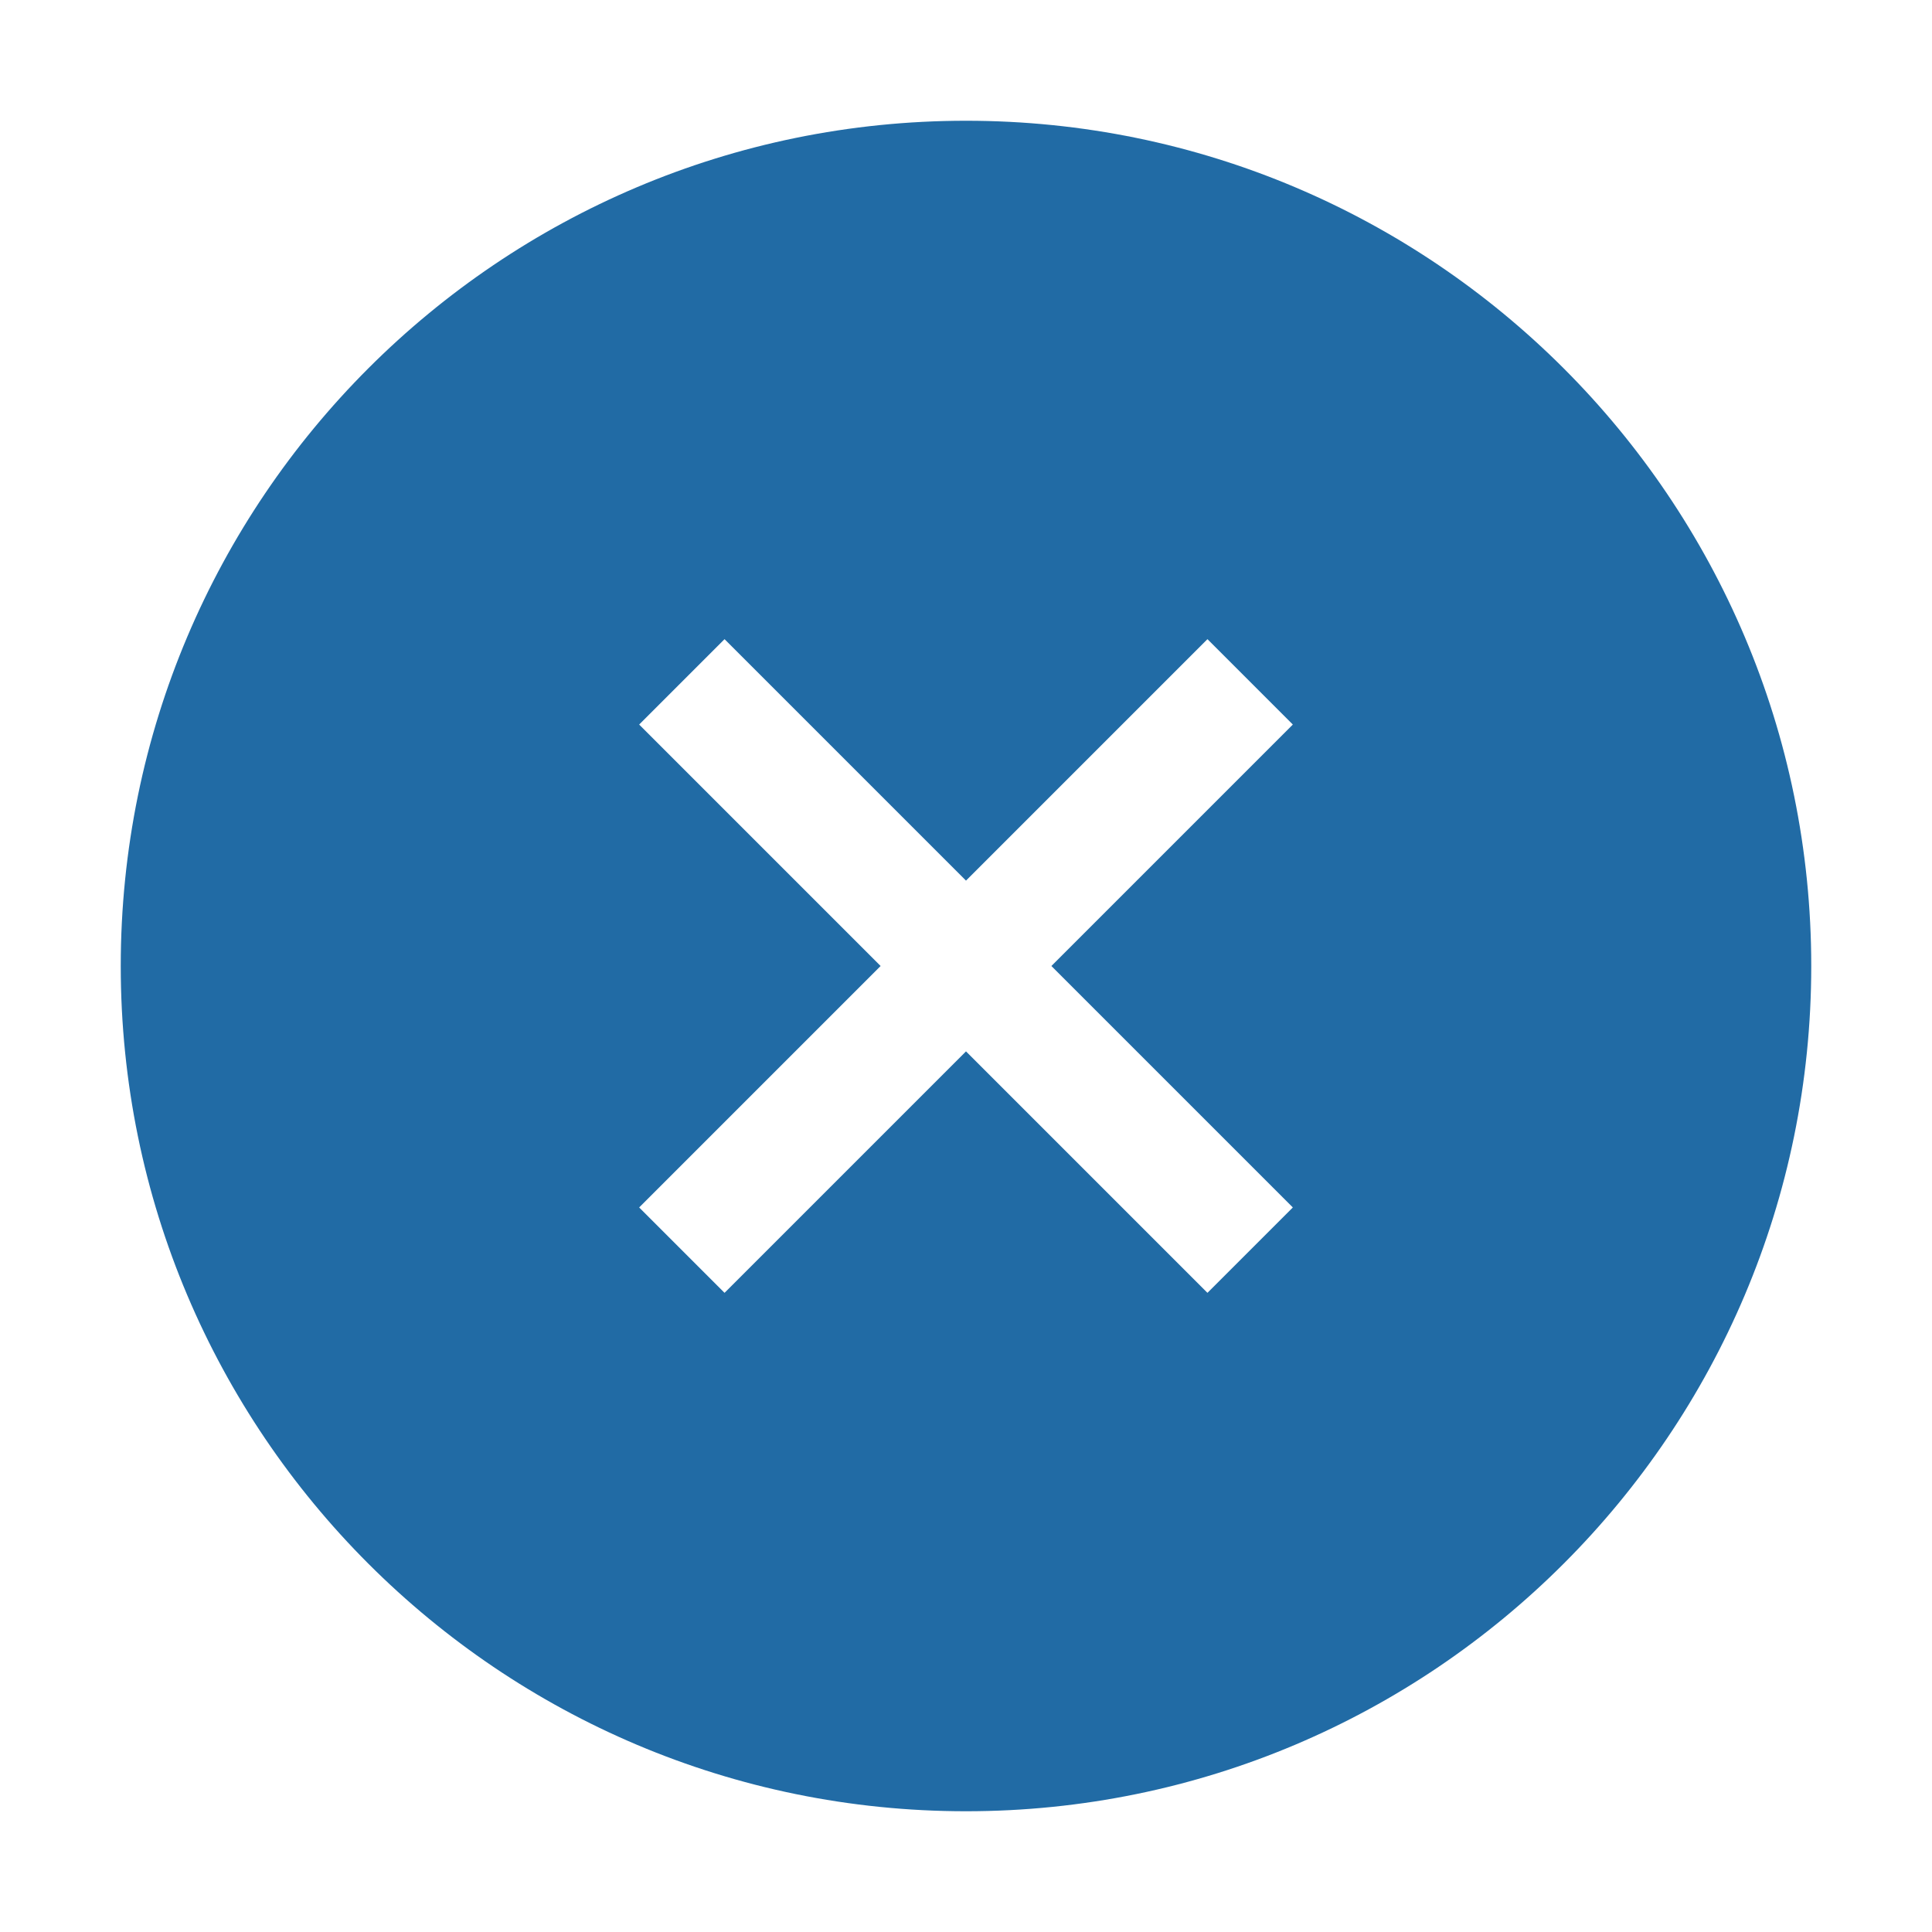
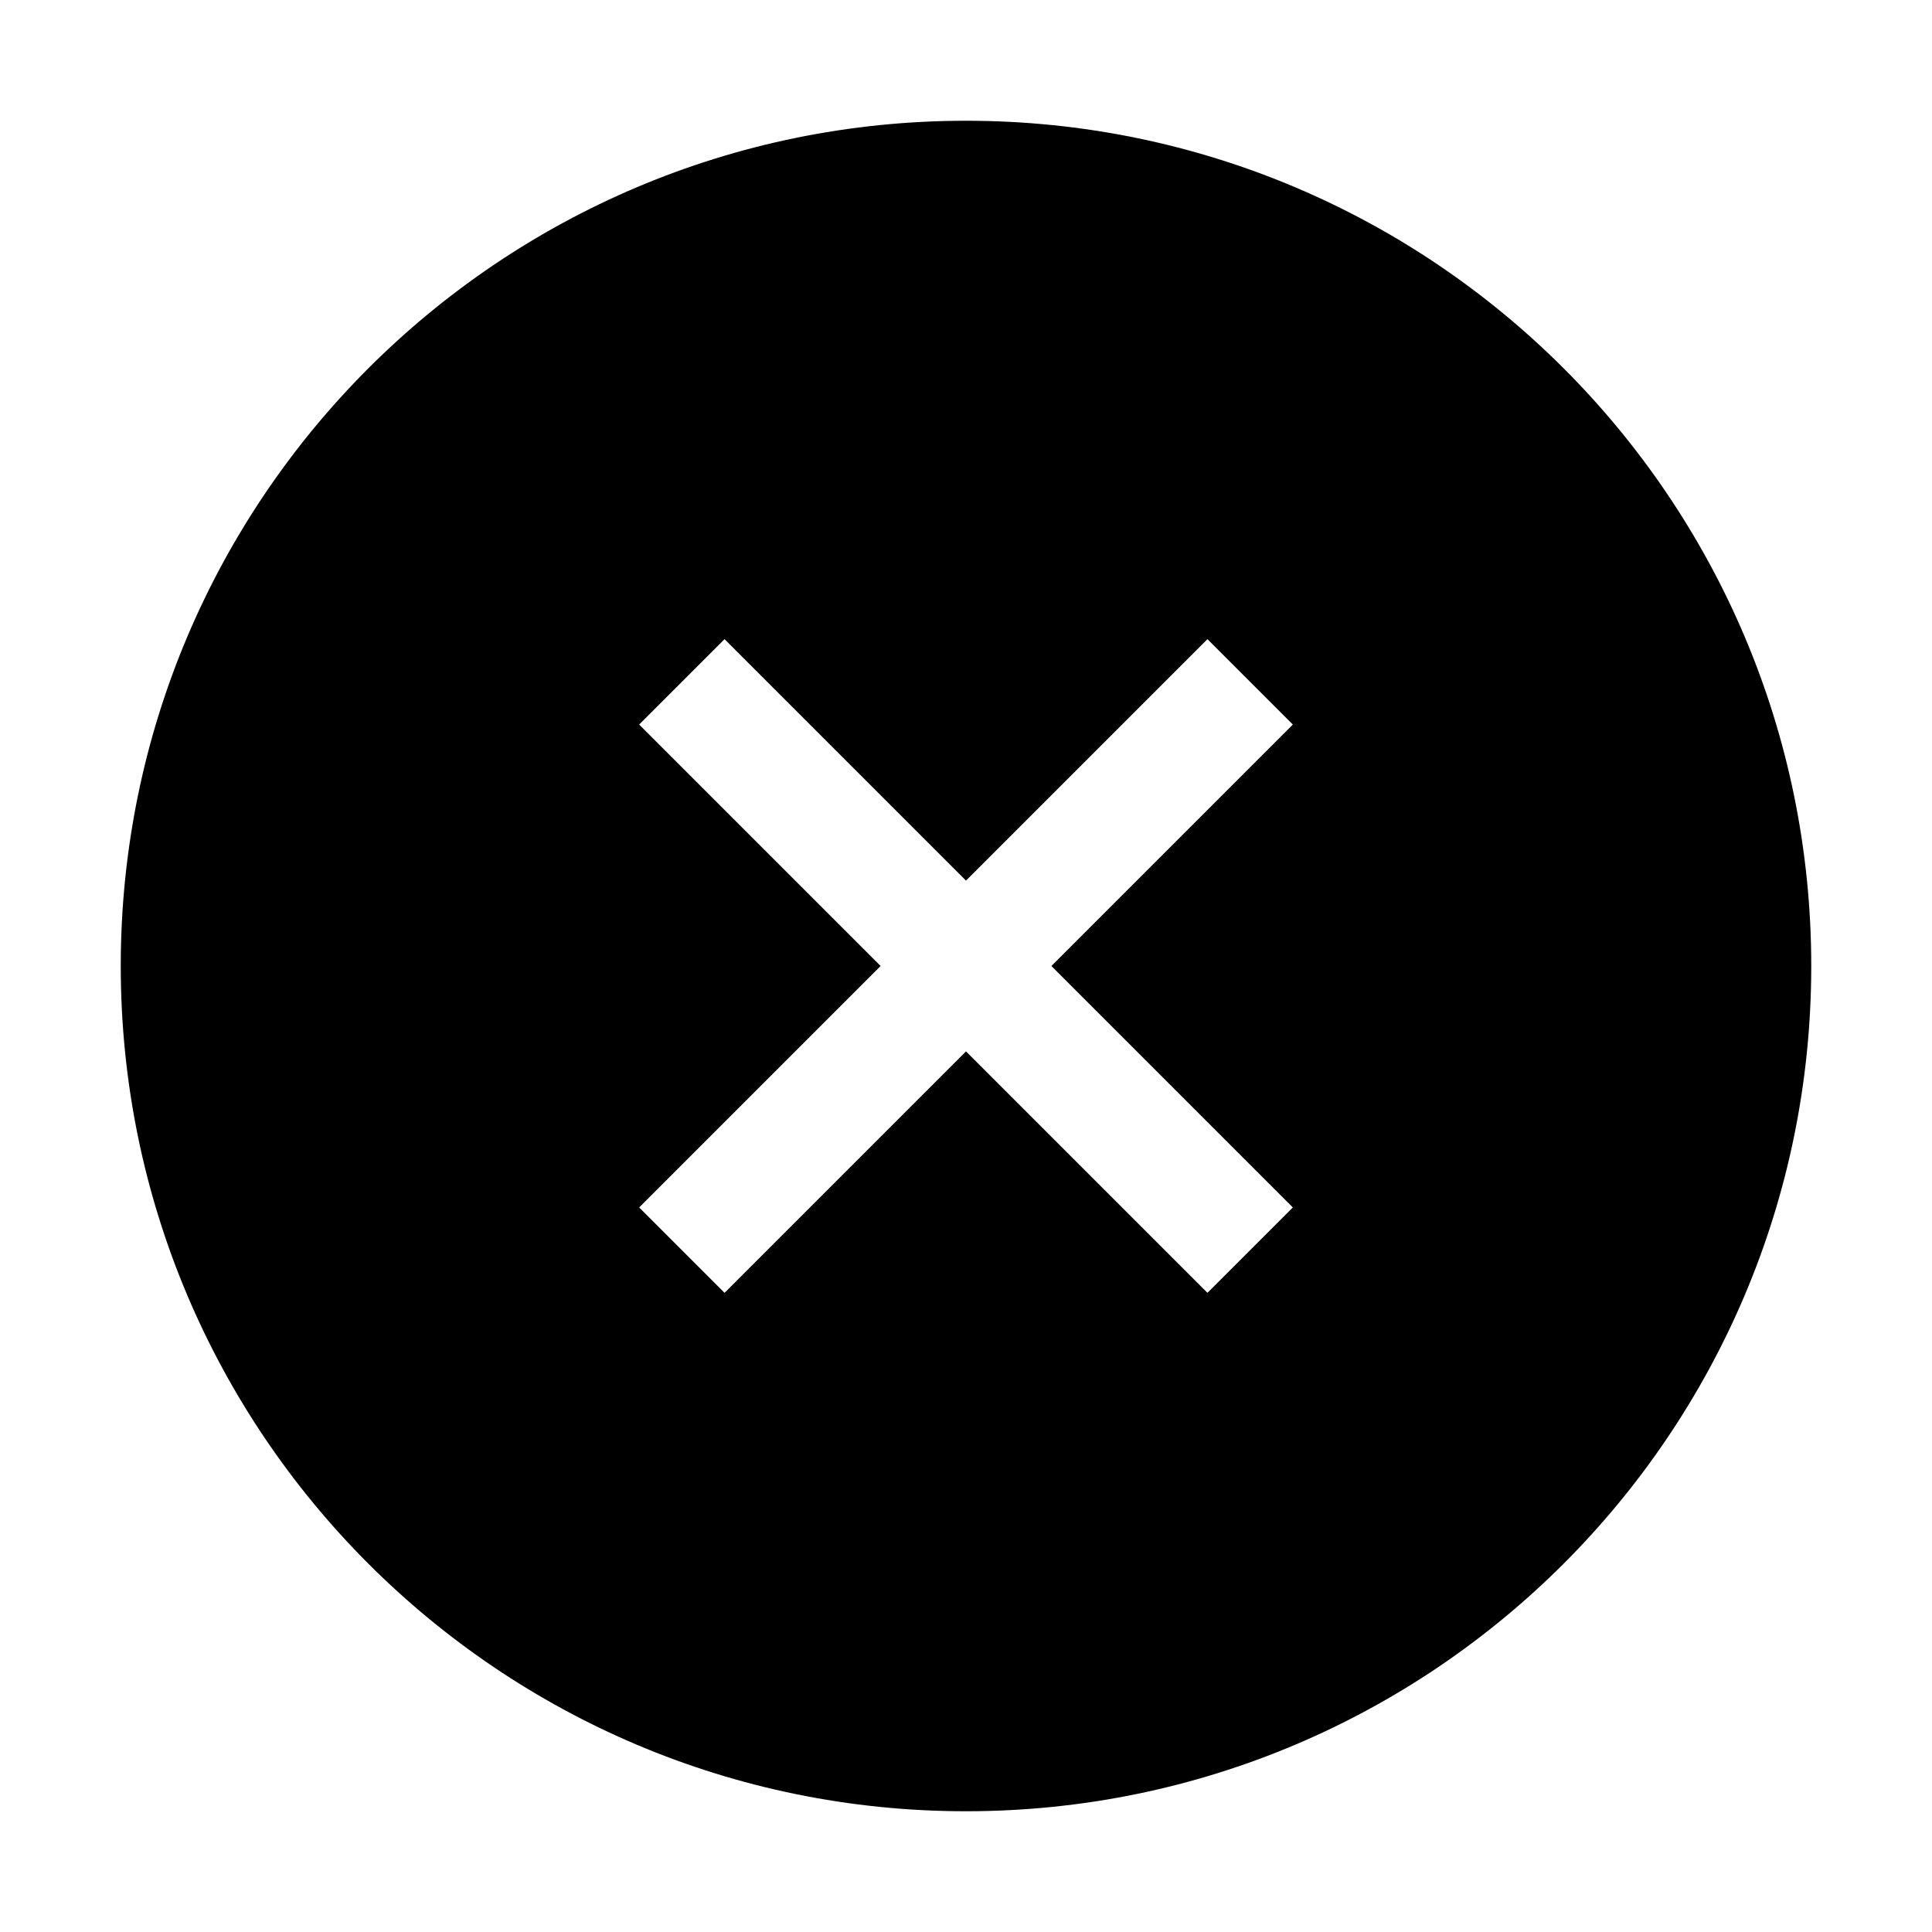
- <svg xmlns="http://www.w3.org/2000/svg" stroke="#216ba5" fill="#216ba5" stroke-width="0" viewBox="0 0 1024 1024" fill-rule="evenodd" height="1em" width="1em">
+ <svg xmlns="http://www.w3.org/2000/svg" stroke="black" fill="black" stroke-width="0" viewBox="0 0 1024 1024" fill-rule="evenodd" height="1em" width="1em">
  <path d="M512 64c247.4 0 448 200.6 448 448S759.4 960 512 960 64 759.4 64 512 264.6 64 512 64Zm127.978 274.82-.034.006c-.023.007-.042.018-.083.059L512 466.745l-127.86-127.86c-.042-.041-.06-.052-.084-.059a.118.118 0 0 0-.07 0c-.022.007-.041.018-.082.059l-45.02 45.019c-.04.04-.05.06-.058.083a.118.118 0 0 0 0 .07l.01.022a.268.268 0 0 0 .049.06L466.745 512l-127.86 127.862c-.041.04-.052.06-.059.083a.118.118 0 0 0 0 .07c.007.022.018.041.059.082l45.019 45.02c.04.04.06.05.083.058a.118.118 0 0 0 .07 0c.022-.007.041-.018.082-.059L512 557.254l127.862 127.861c.04.041.06.052.083.059a.118.118 0 0 0 .07 0c.022-.007.041-.018.082-.059l45.02-45.019c.04-.04.05-.06.058-.083a.118.118 0 0 0 0-.07l-.01-.022a.268.268 0 0 0-.049-.06L557.254 512l127.861-127.86c.041-.042.052-.06.059-.084a.118.118 0 0 0 0-.07c-.007-.022-.018-.041-.059-.082l-45.019-45.02c-.04-.04-.06-.05-.083-.058a.118.118 0 0 0-.07 0Z">
  </path>
</svg>
